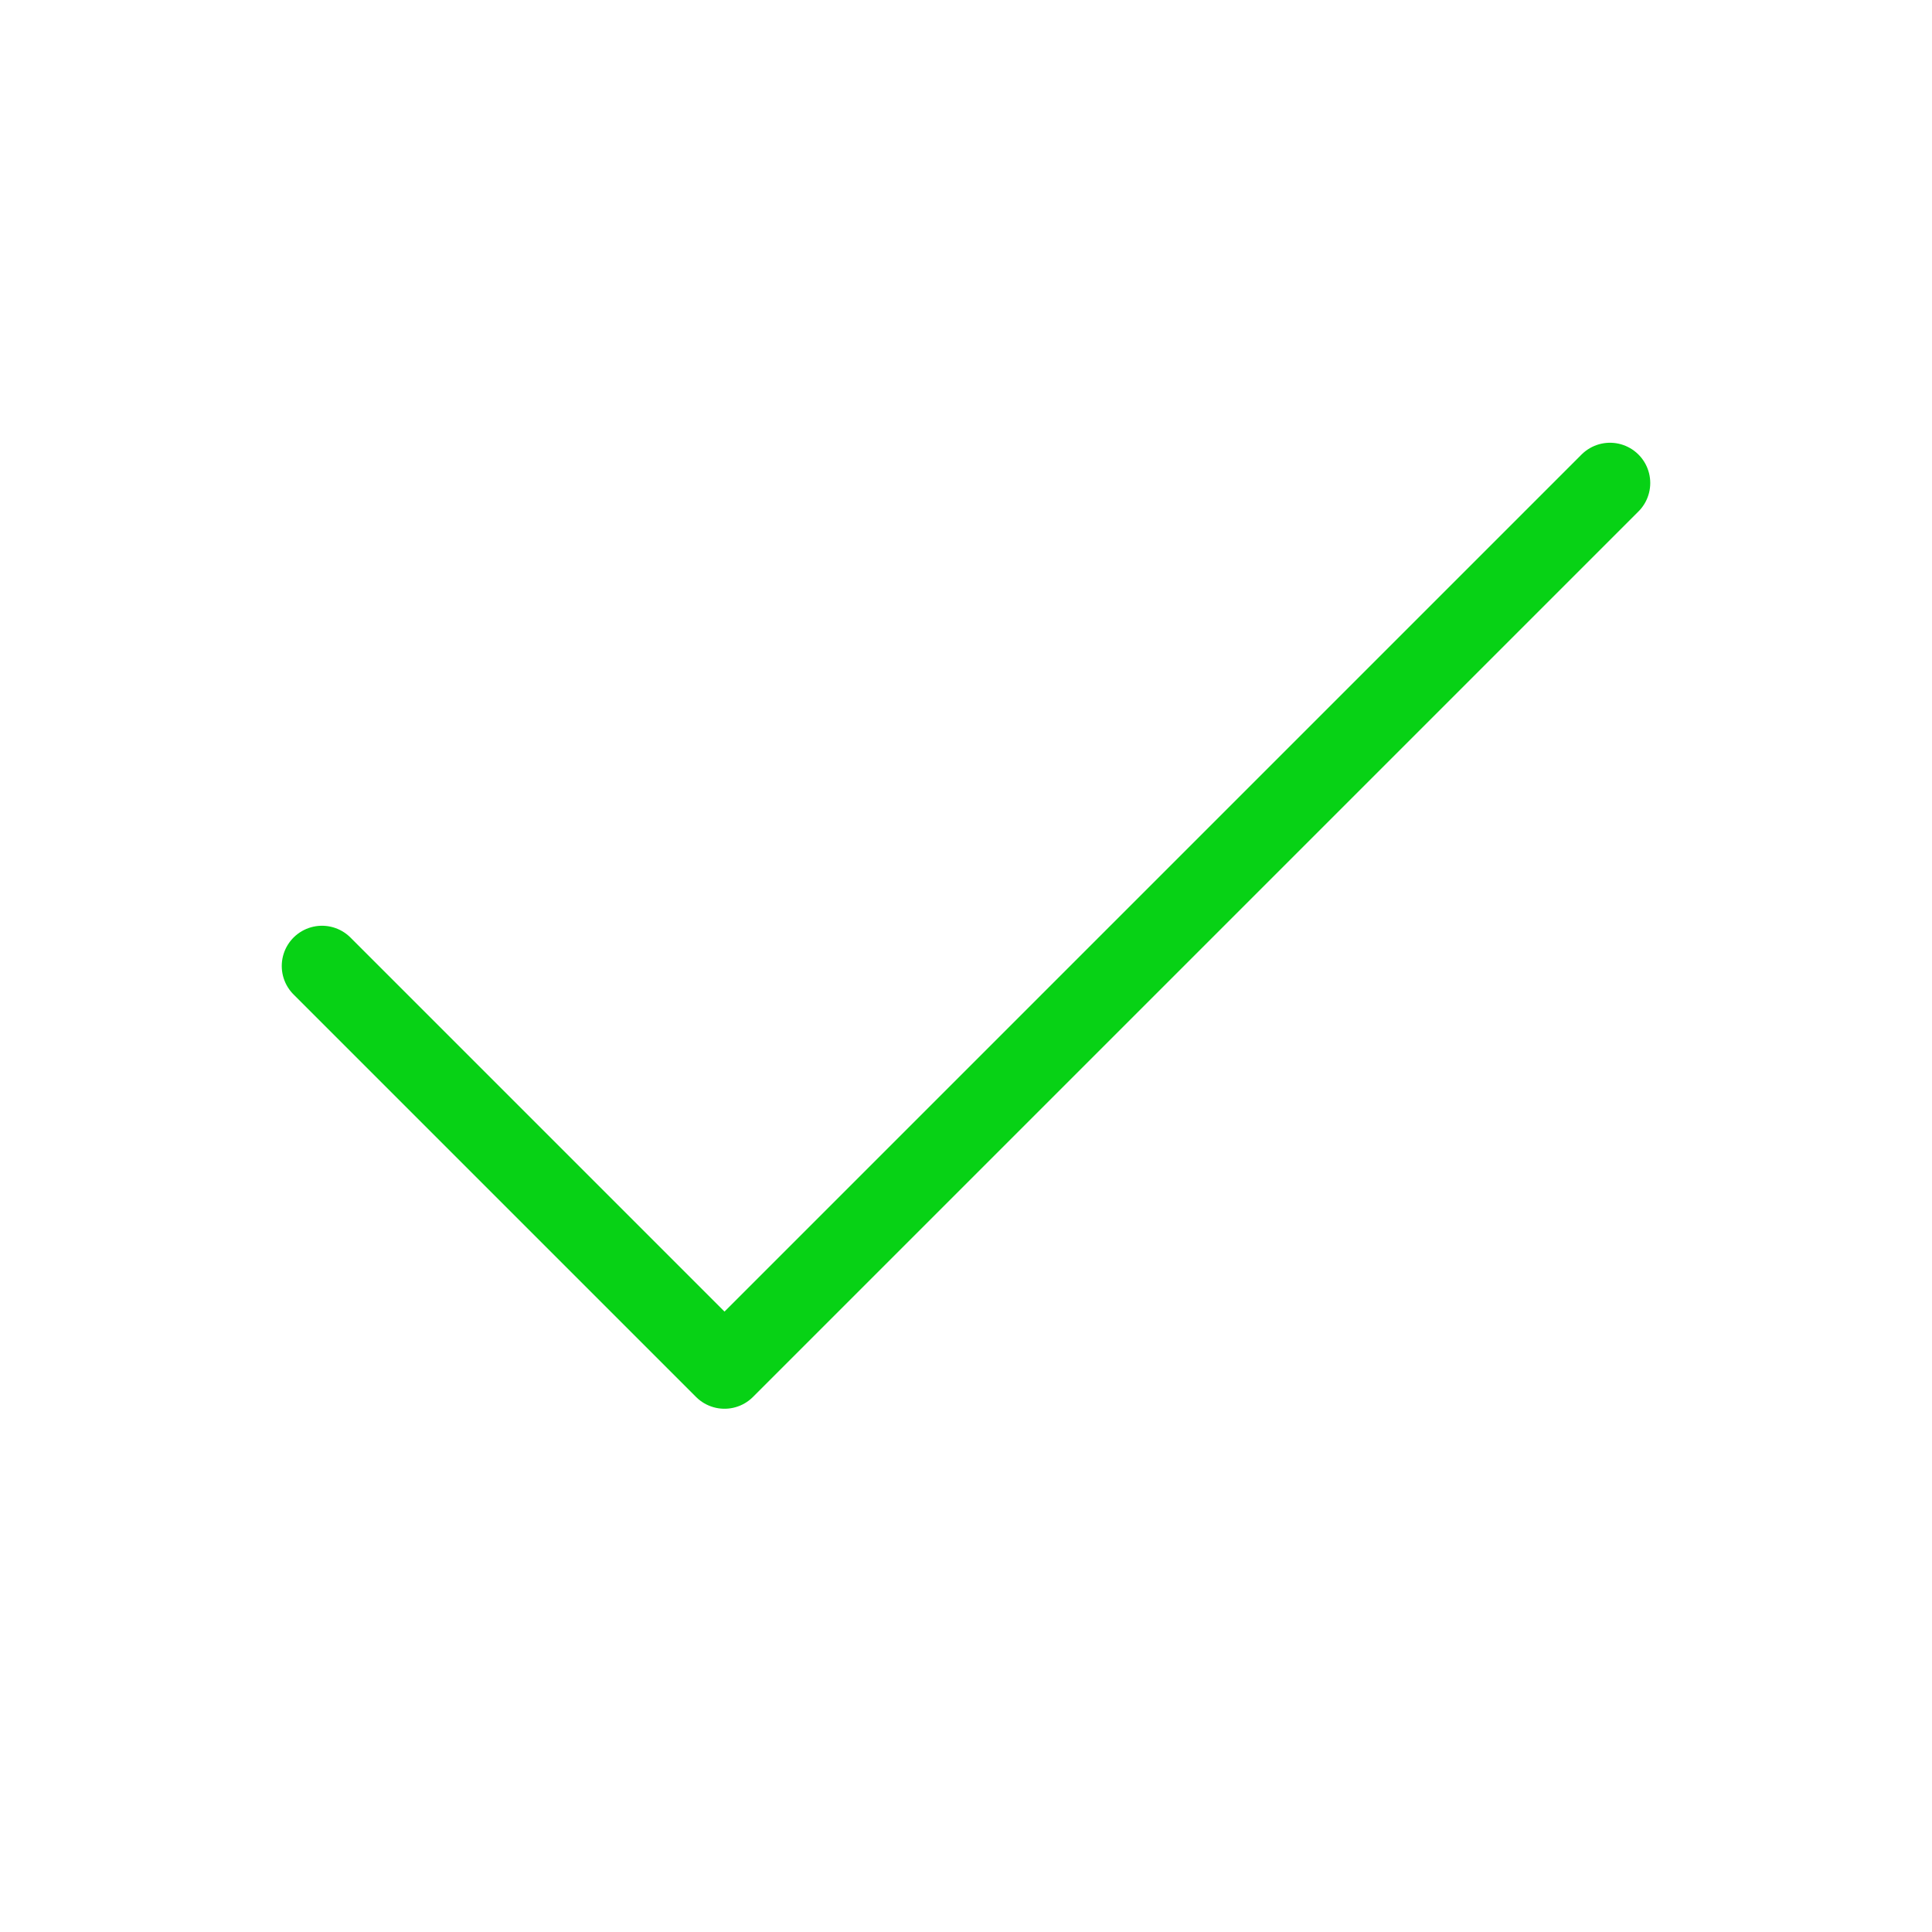
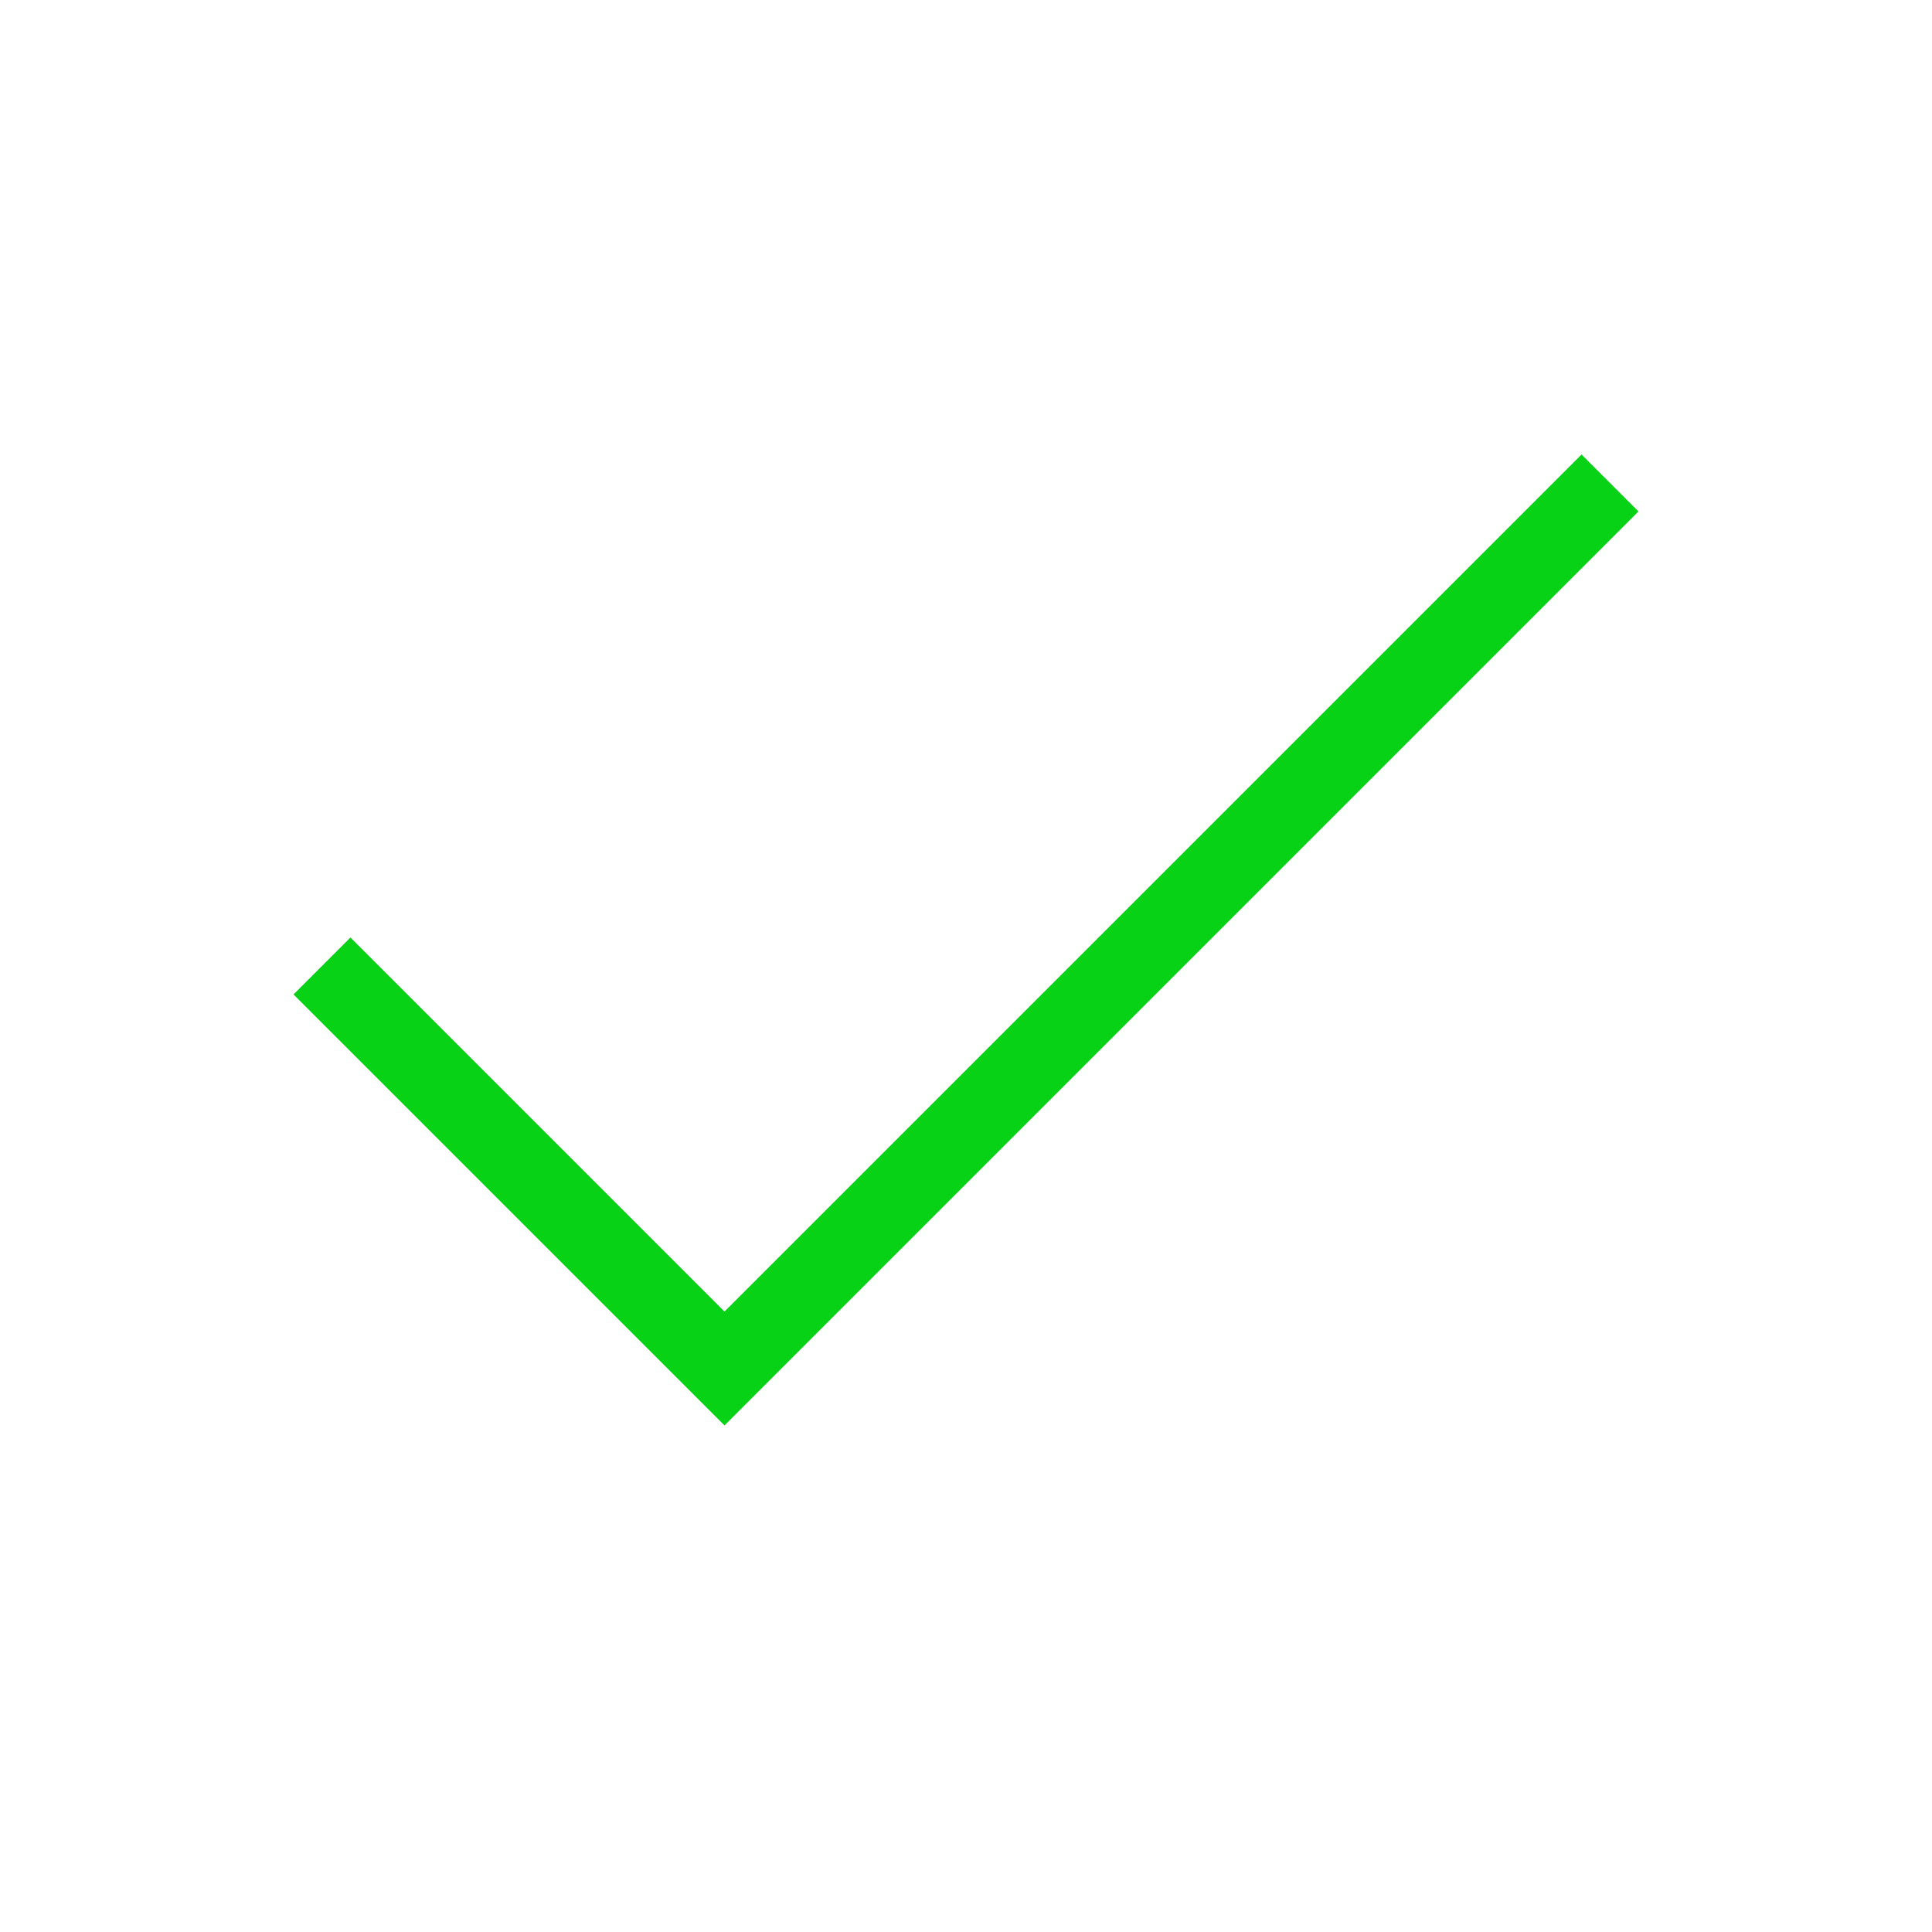
<svg xmlns="http://www.w3.org/2000/svg" width="24" height="24" viewBox="0 0 24 24" fill="none">
-   <path d="M20 6L9 17L4 12" stroke="#07D215" strokeWidth="3" stroke-linecap="round" stroke-linejoin="round" />
+   <path d="M20 6L9 17L4 12" stroke="#07D215" strokeWidth="3" strokeLinecap="round" strokeLinejoin="round" />
</svg>
